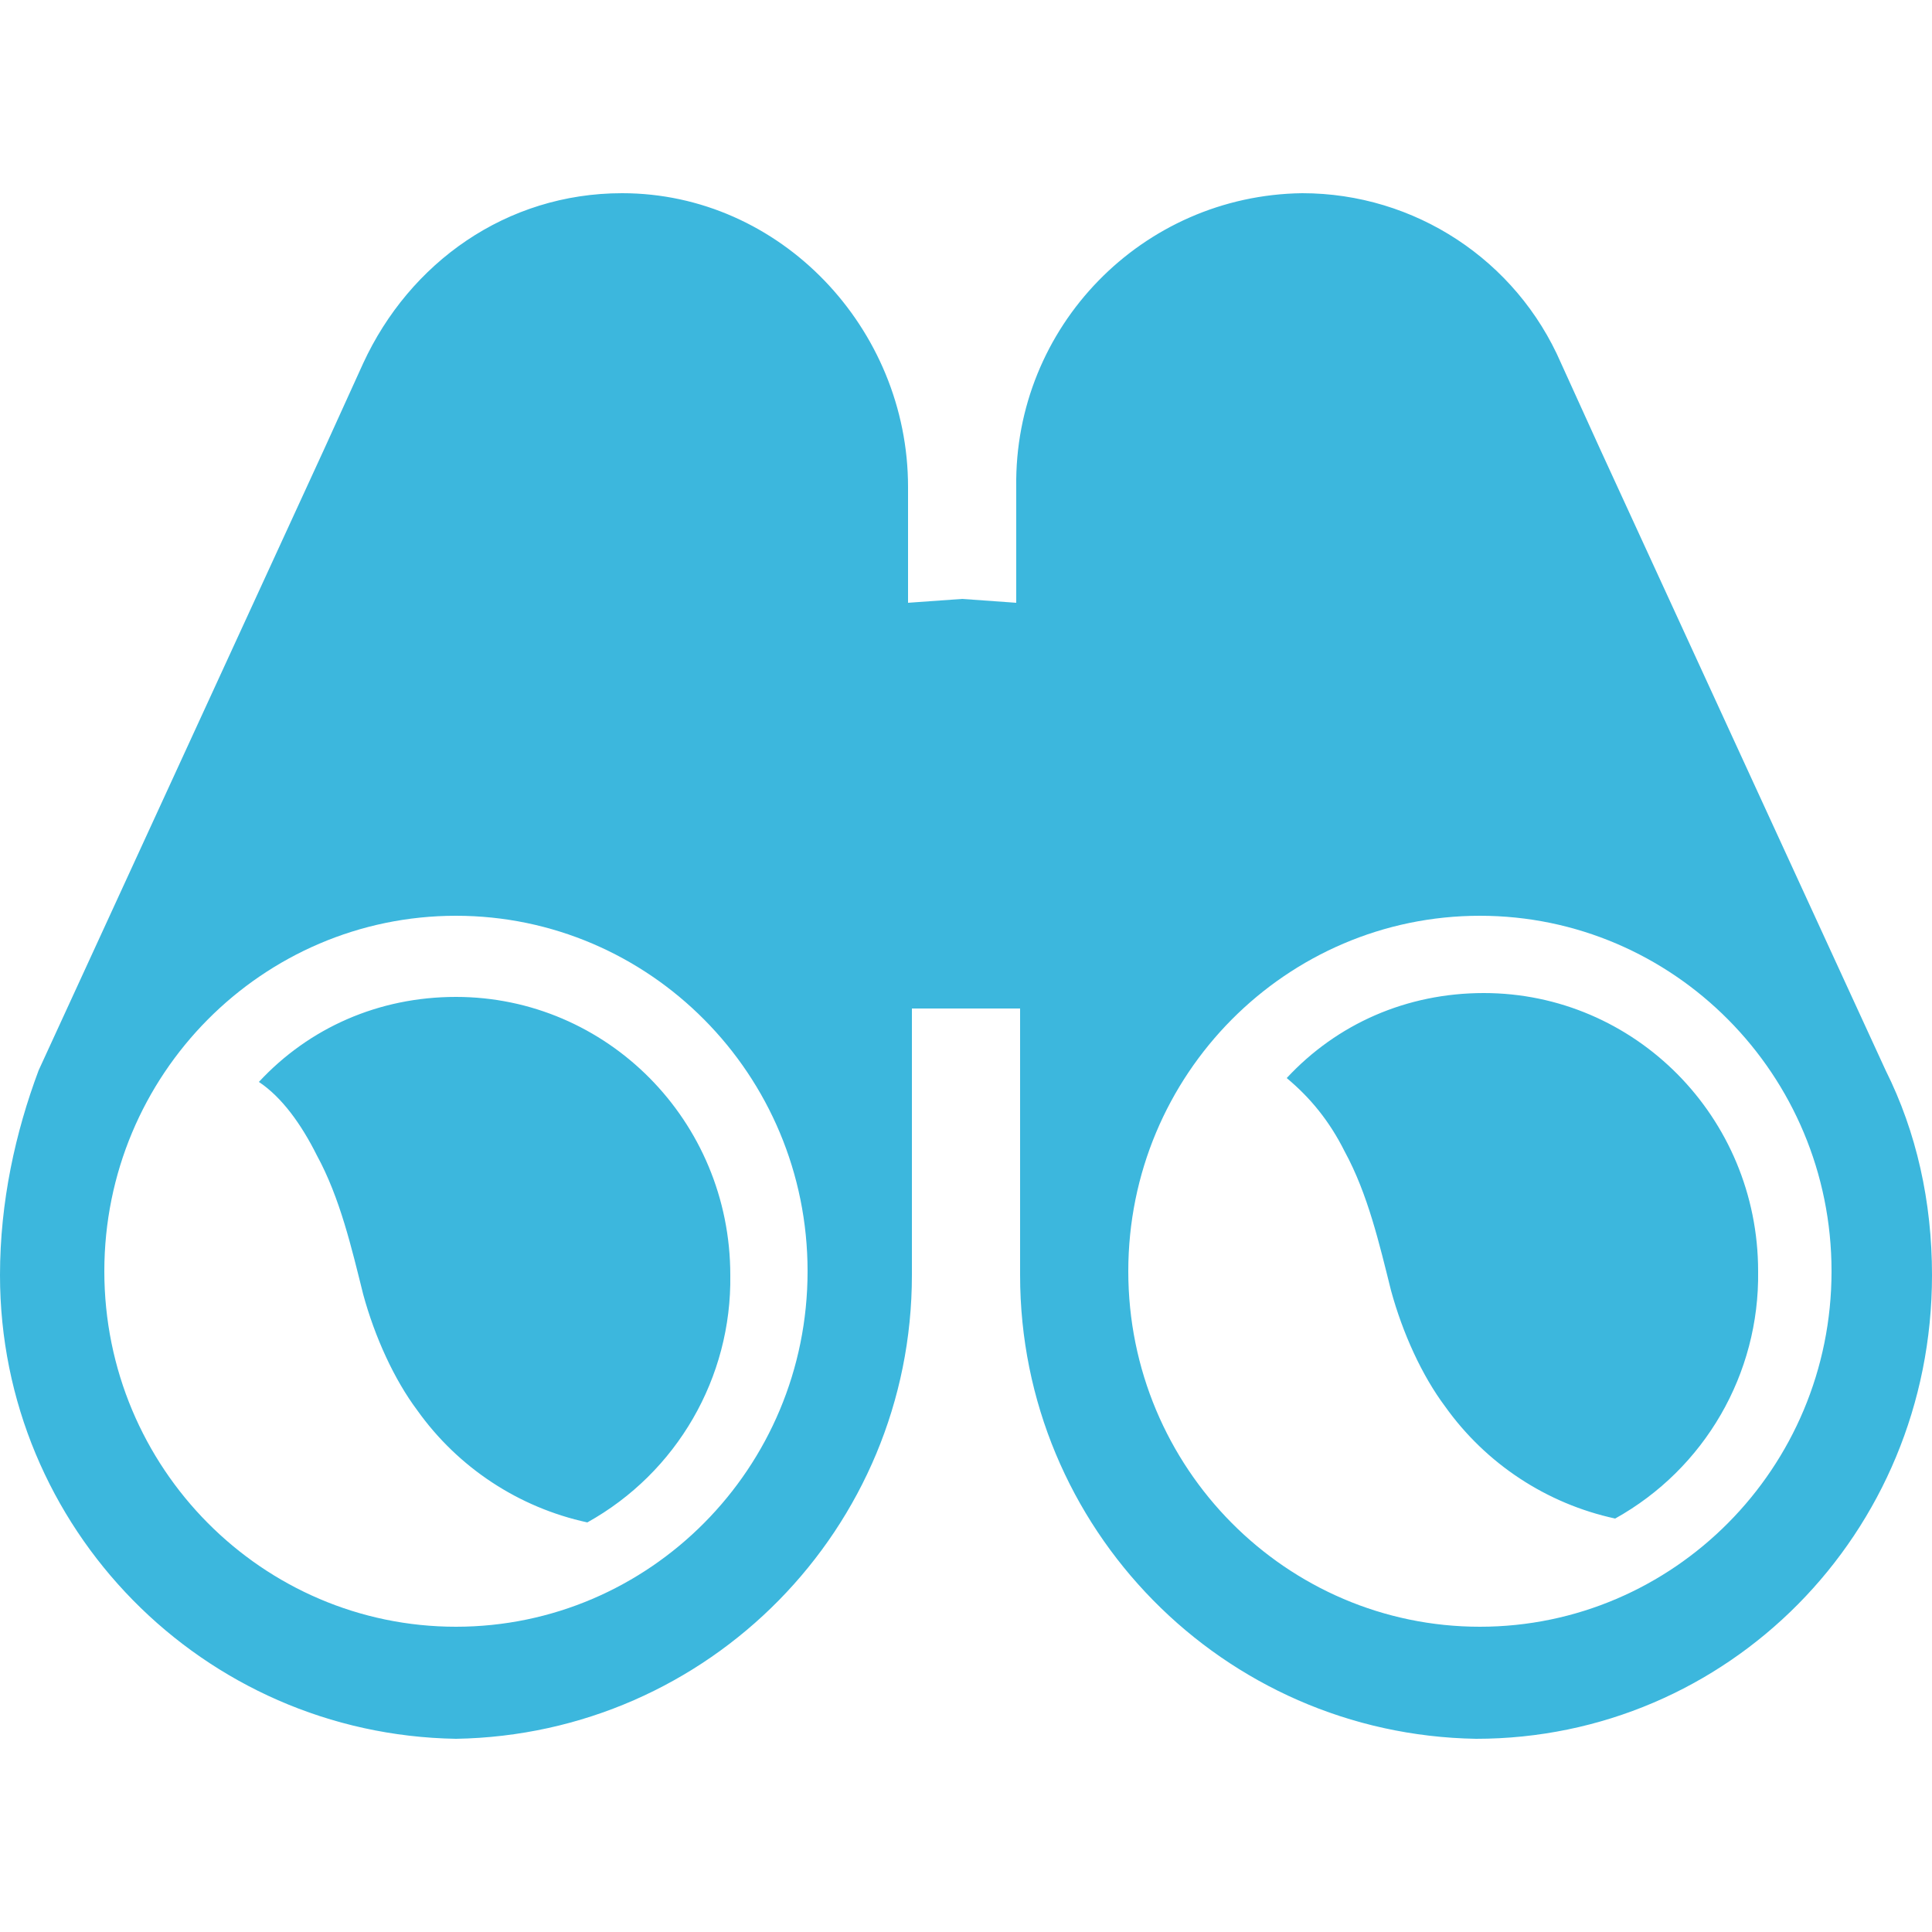
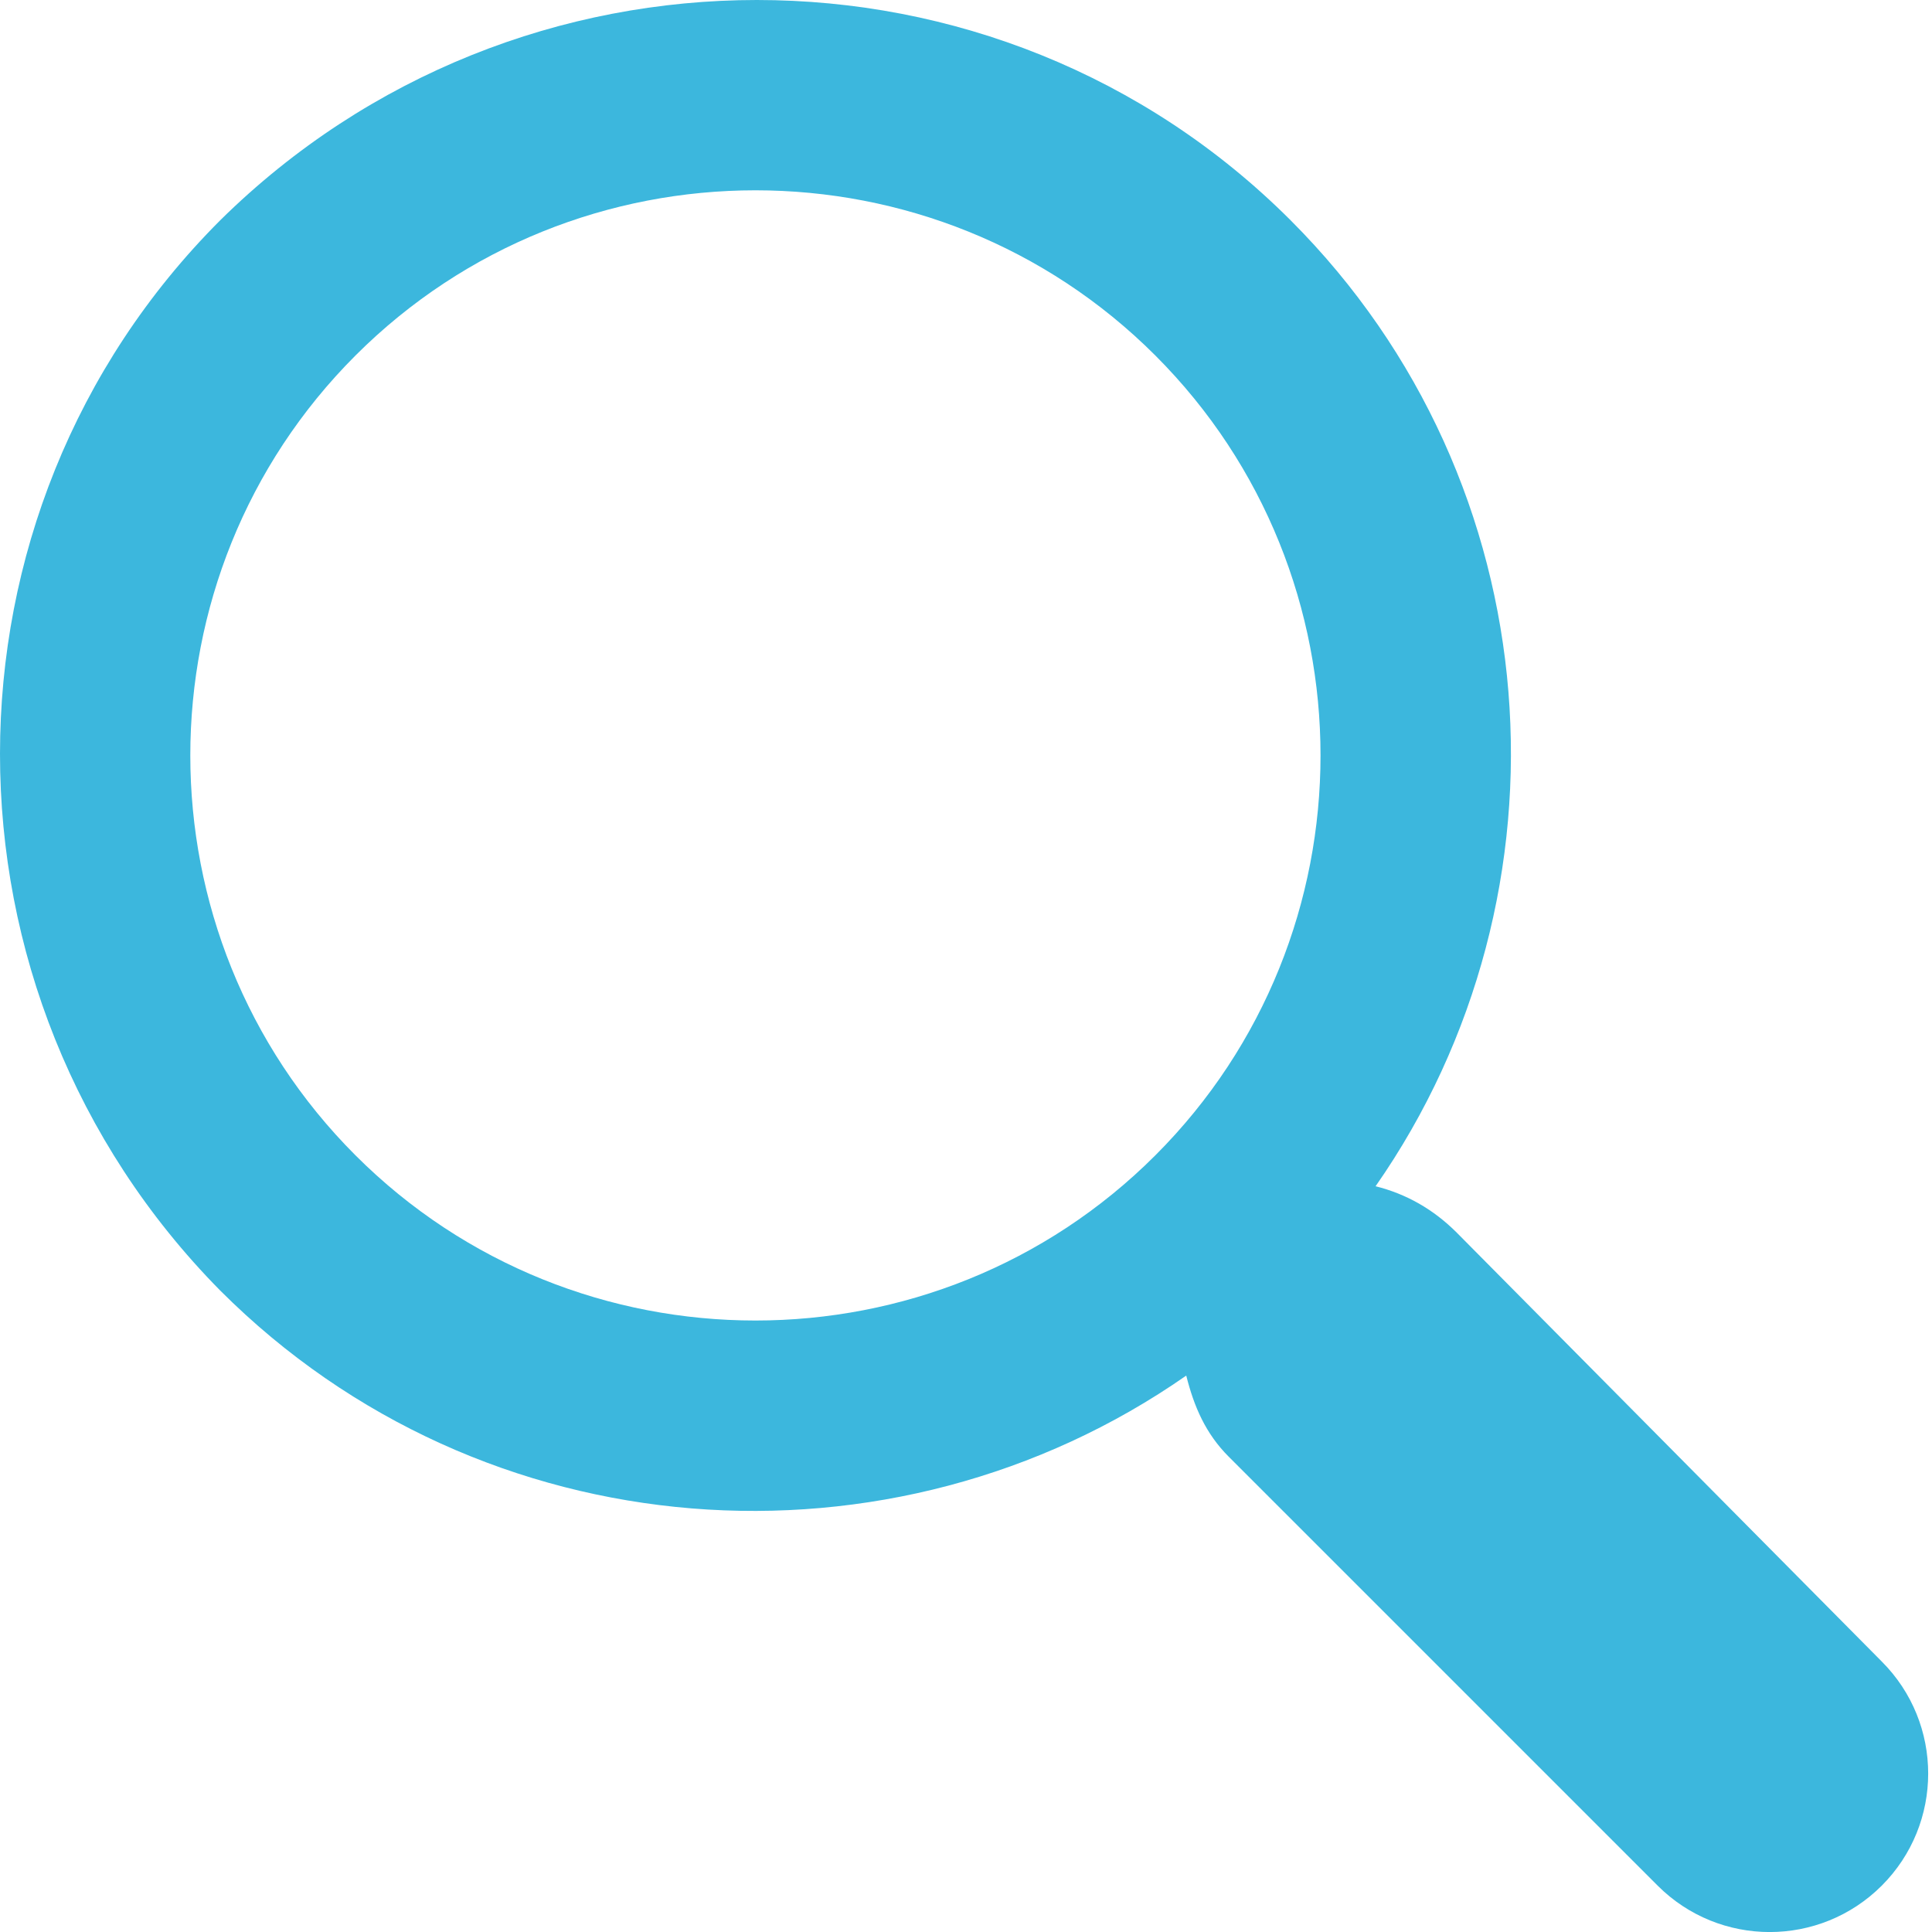
- <svg xmlns="http://www.w3.org/2000/svg" viewBox="231 231 50 50">
-   <path fill="none" d="M231 231h50v50h-50z" />
-   <path fill="#3CB7DD" d="M231 264a12 12 0 0 0 11.8 12 12 12 0 0 0 11.8-12v-6.9h2.8v6.9a12 12 0 0 0 11.8 12c6.5 0 11.8-5.3 11.8-12 0-1.9-.4-3.7-1.2-5.3l-7.4-16.1-1-2.2a7.3 7.3 0 0 0-6.7-4.4 7.5 7.5 0 0 0-7.4 7.6v3l-1.4-.1-1.4.1v-3c0-4.1-3.3-7.6-7.4-7.6-3 0-5.5 1.8-6.7 4.4l-1 2.2-7.4 16.1c-.6 1.6-1 3.4-1 5.3zm38.3-9.3c5 0 9.1 4.1 9.1 9.2s-4.1 9.2-9.1 9.2-9.1-4.1-9.1-9.2 4.1-9.2 9.1-9.2zm-26.5 0c5 0 9.1 4.1 9.1 9.2s-4.1 9.2-9.1 9.2-9.1-4.1-9.1-9.2 4.1-9.2 9.1-9.2zm-3.6 6.2c.6 1.1.9 2.4 1.2 3.6.3 1.1.8 2.2 1.4 3a7.3 7.3 0 0 0 4.4 2.9 7.2 7.2 0 0 0 3.7-6.4c0-4-3.2-7.2-7.1-7.2-2 0-3.8.8-5.1 2.2.6.4 1.1 1.1 1.5 1.9zm26.6-.1c.6 1.1.9 2.4 1.2 3.6.3 1.1.8 2.2 1.4 3a7.3 7.3 0 0 0 4.4 2.9 7.2 7.2 0 0 0 3.7-6.4c0-4-3.2-7.2-7.1-7.2-2 0-3.8.8-5.1 2.2.6.5 1.1 1.1 1.5 1.9z" />
+ <svg xmlns="http://www.w3.org/2000/svg" viewBox="-9.9 -9.9 50 50">
+   <path fill="#3CB7DD" d="M23.5-4.2c-7.6-7.6-20-7.6-27.7 0-7.6 7.6-7.6 20 0 27.7 6.8 6.8 17.4 7.5 25 2.2.2.8.5 1.5 1.1 2.1L33 38.9a4.1 4.1 0 0 0 5.8-5.8L27.8 22c-.6-.6-1.3-1-2.1-1.2 5.3-7.6 4.6-18.2-2.2-25zM20 20c-5.7 5.7-15 5.7-20.7 0-5.7-5.7-5.7-15 0-20.7C5-6.4 14.3-6.4 20-.7c5.7 5.7 5.7 15 0 20.7z" />
</svg>
